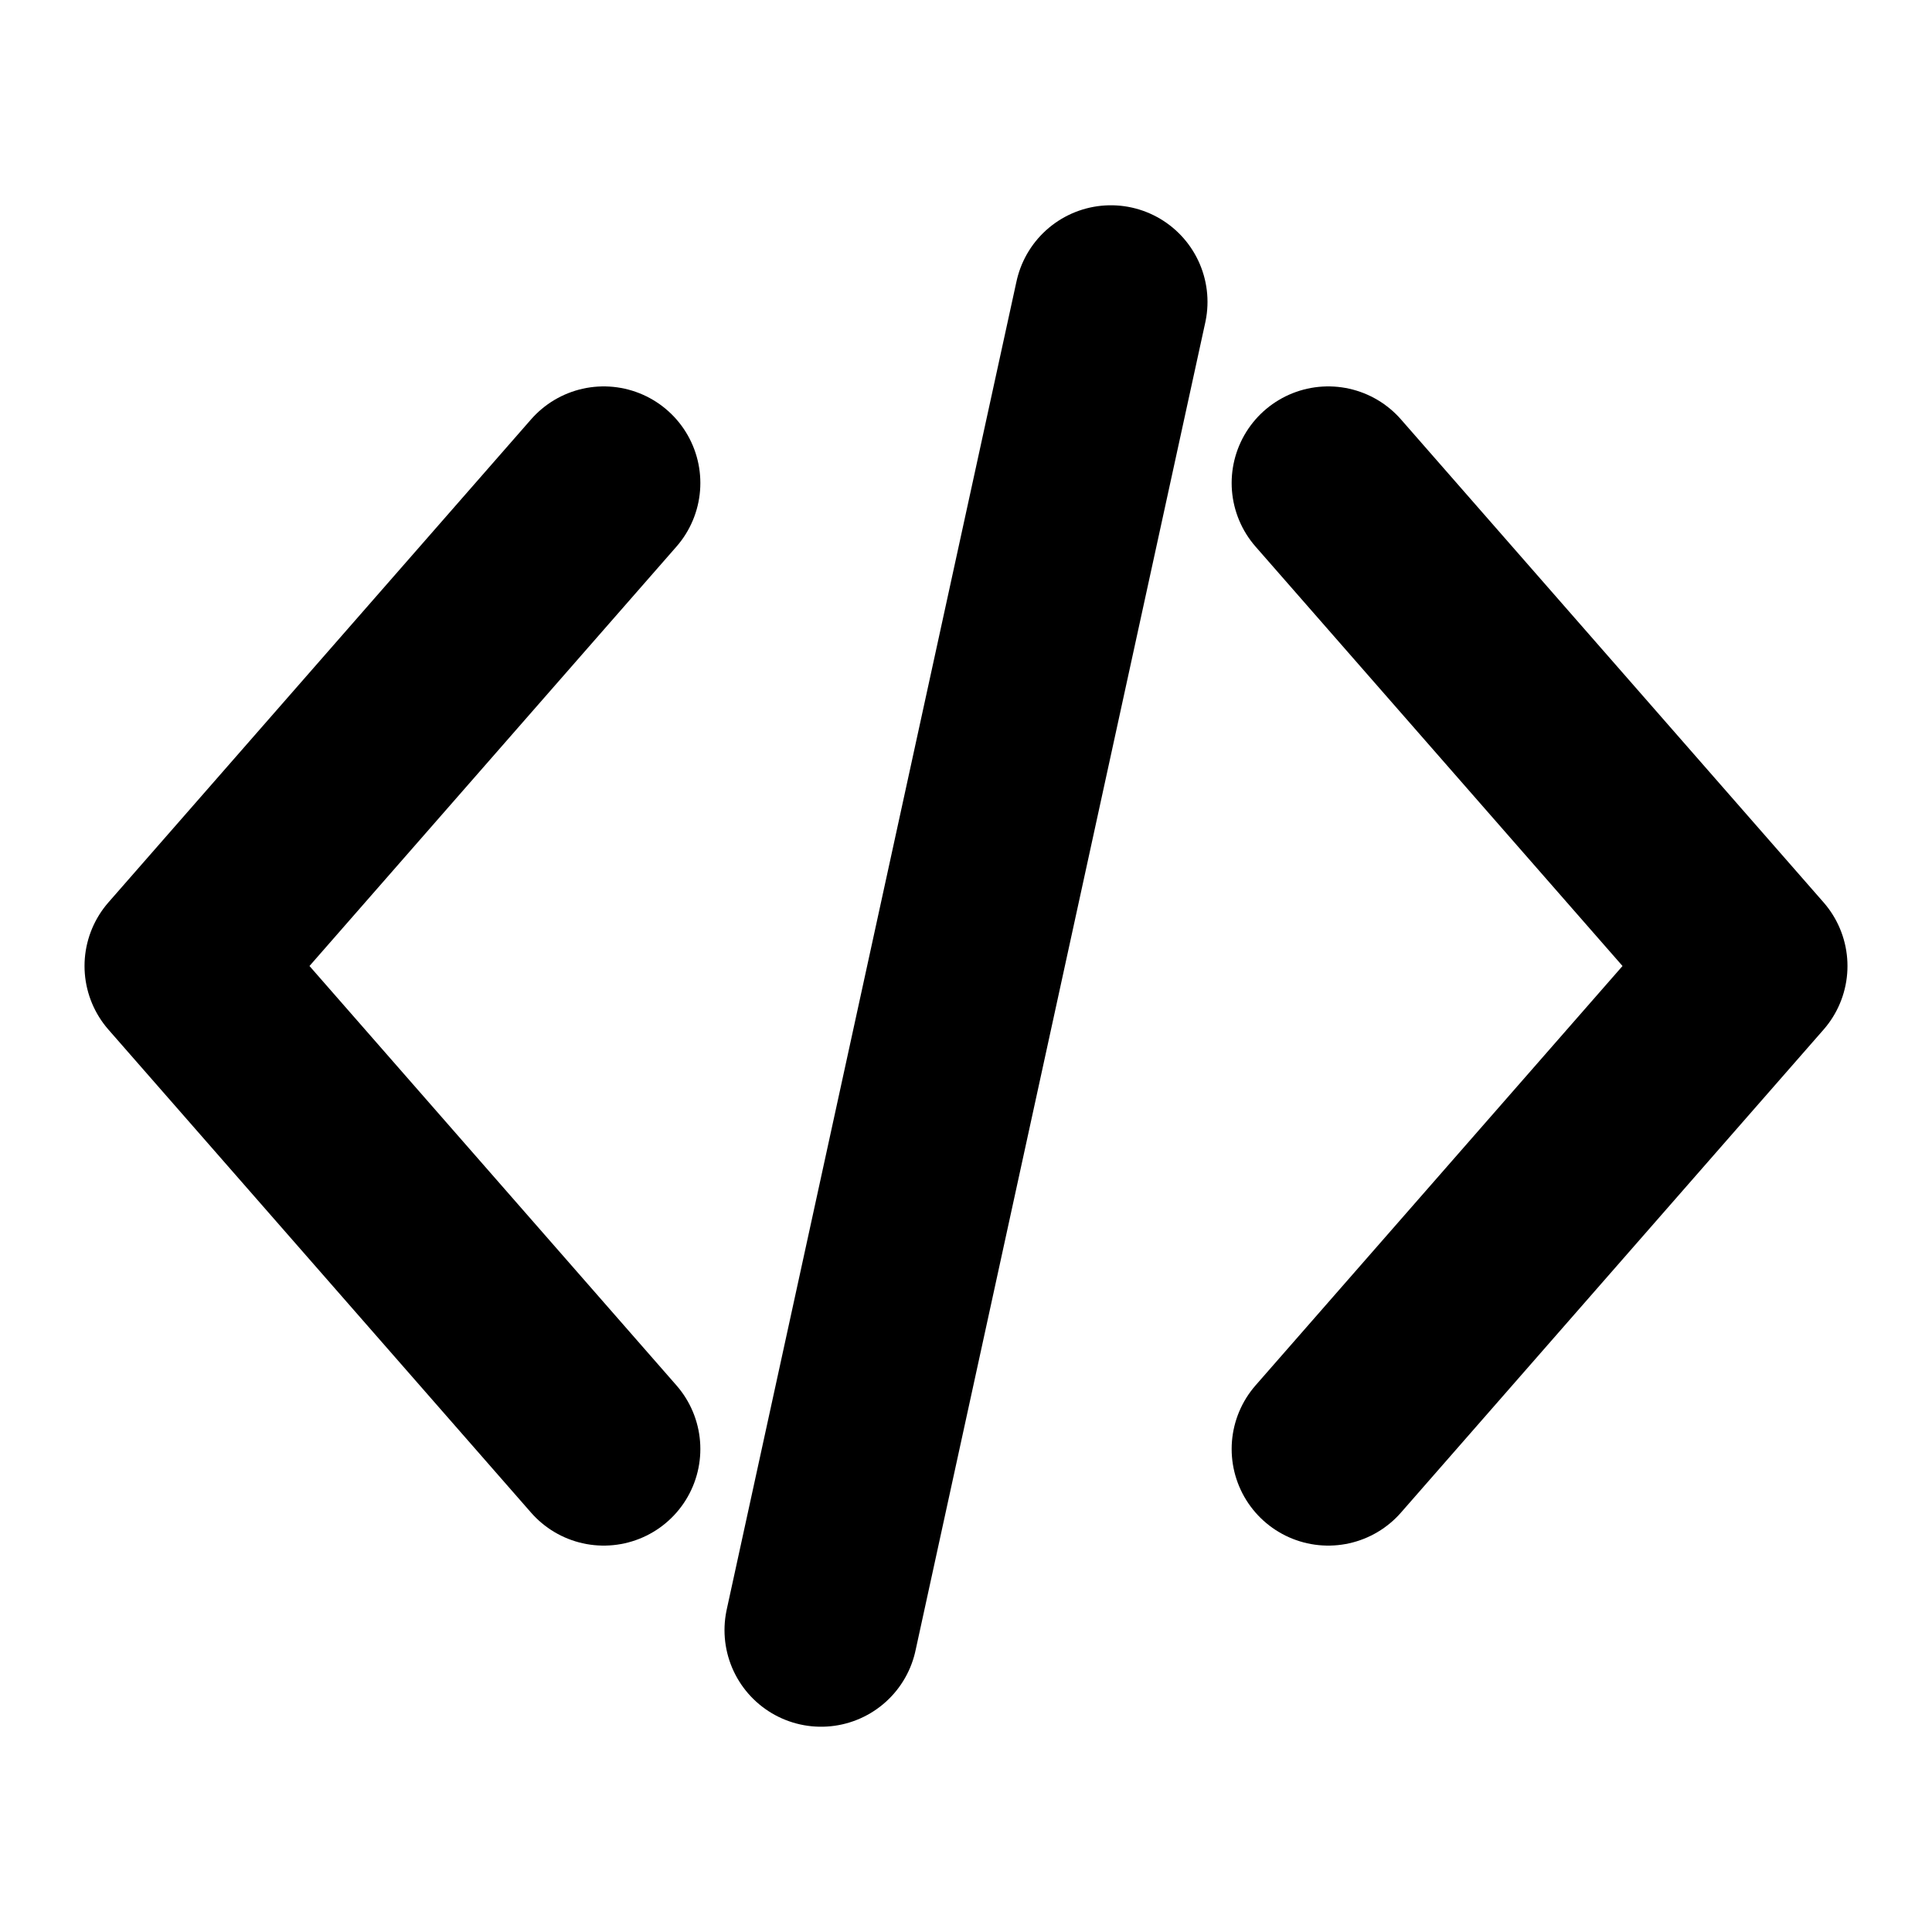
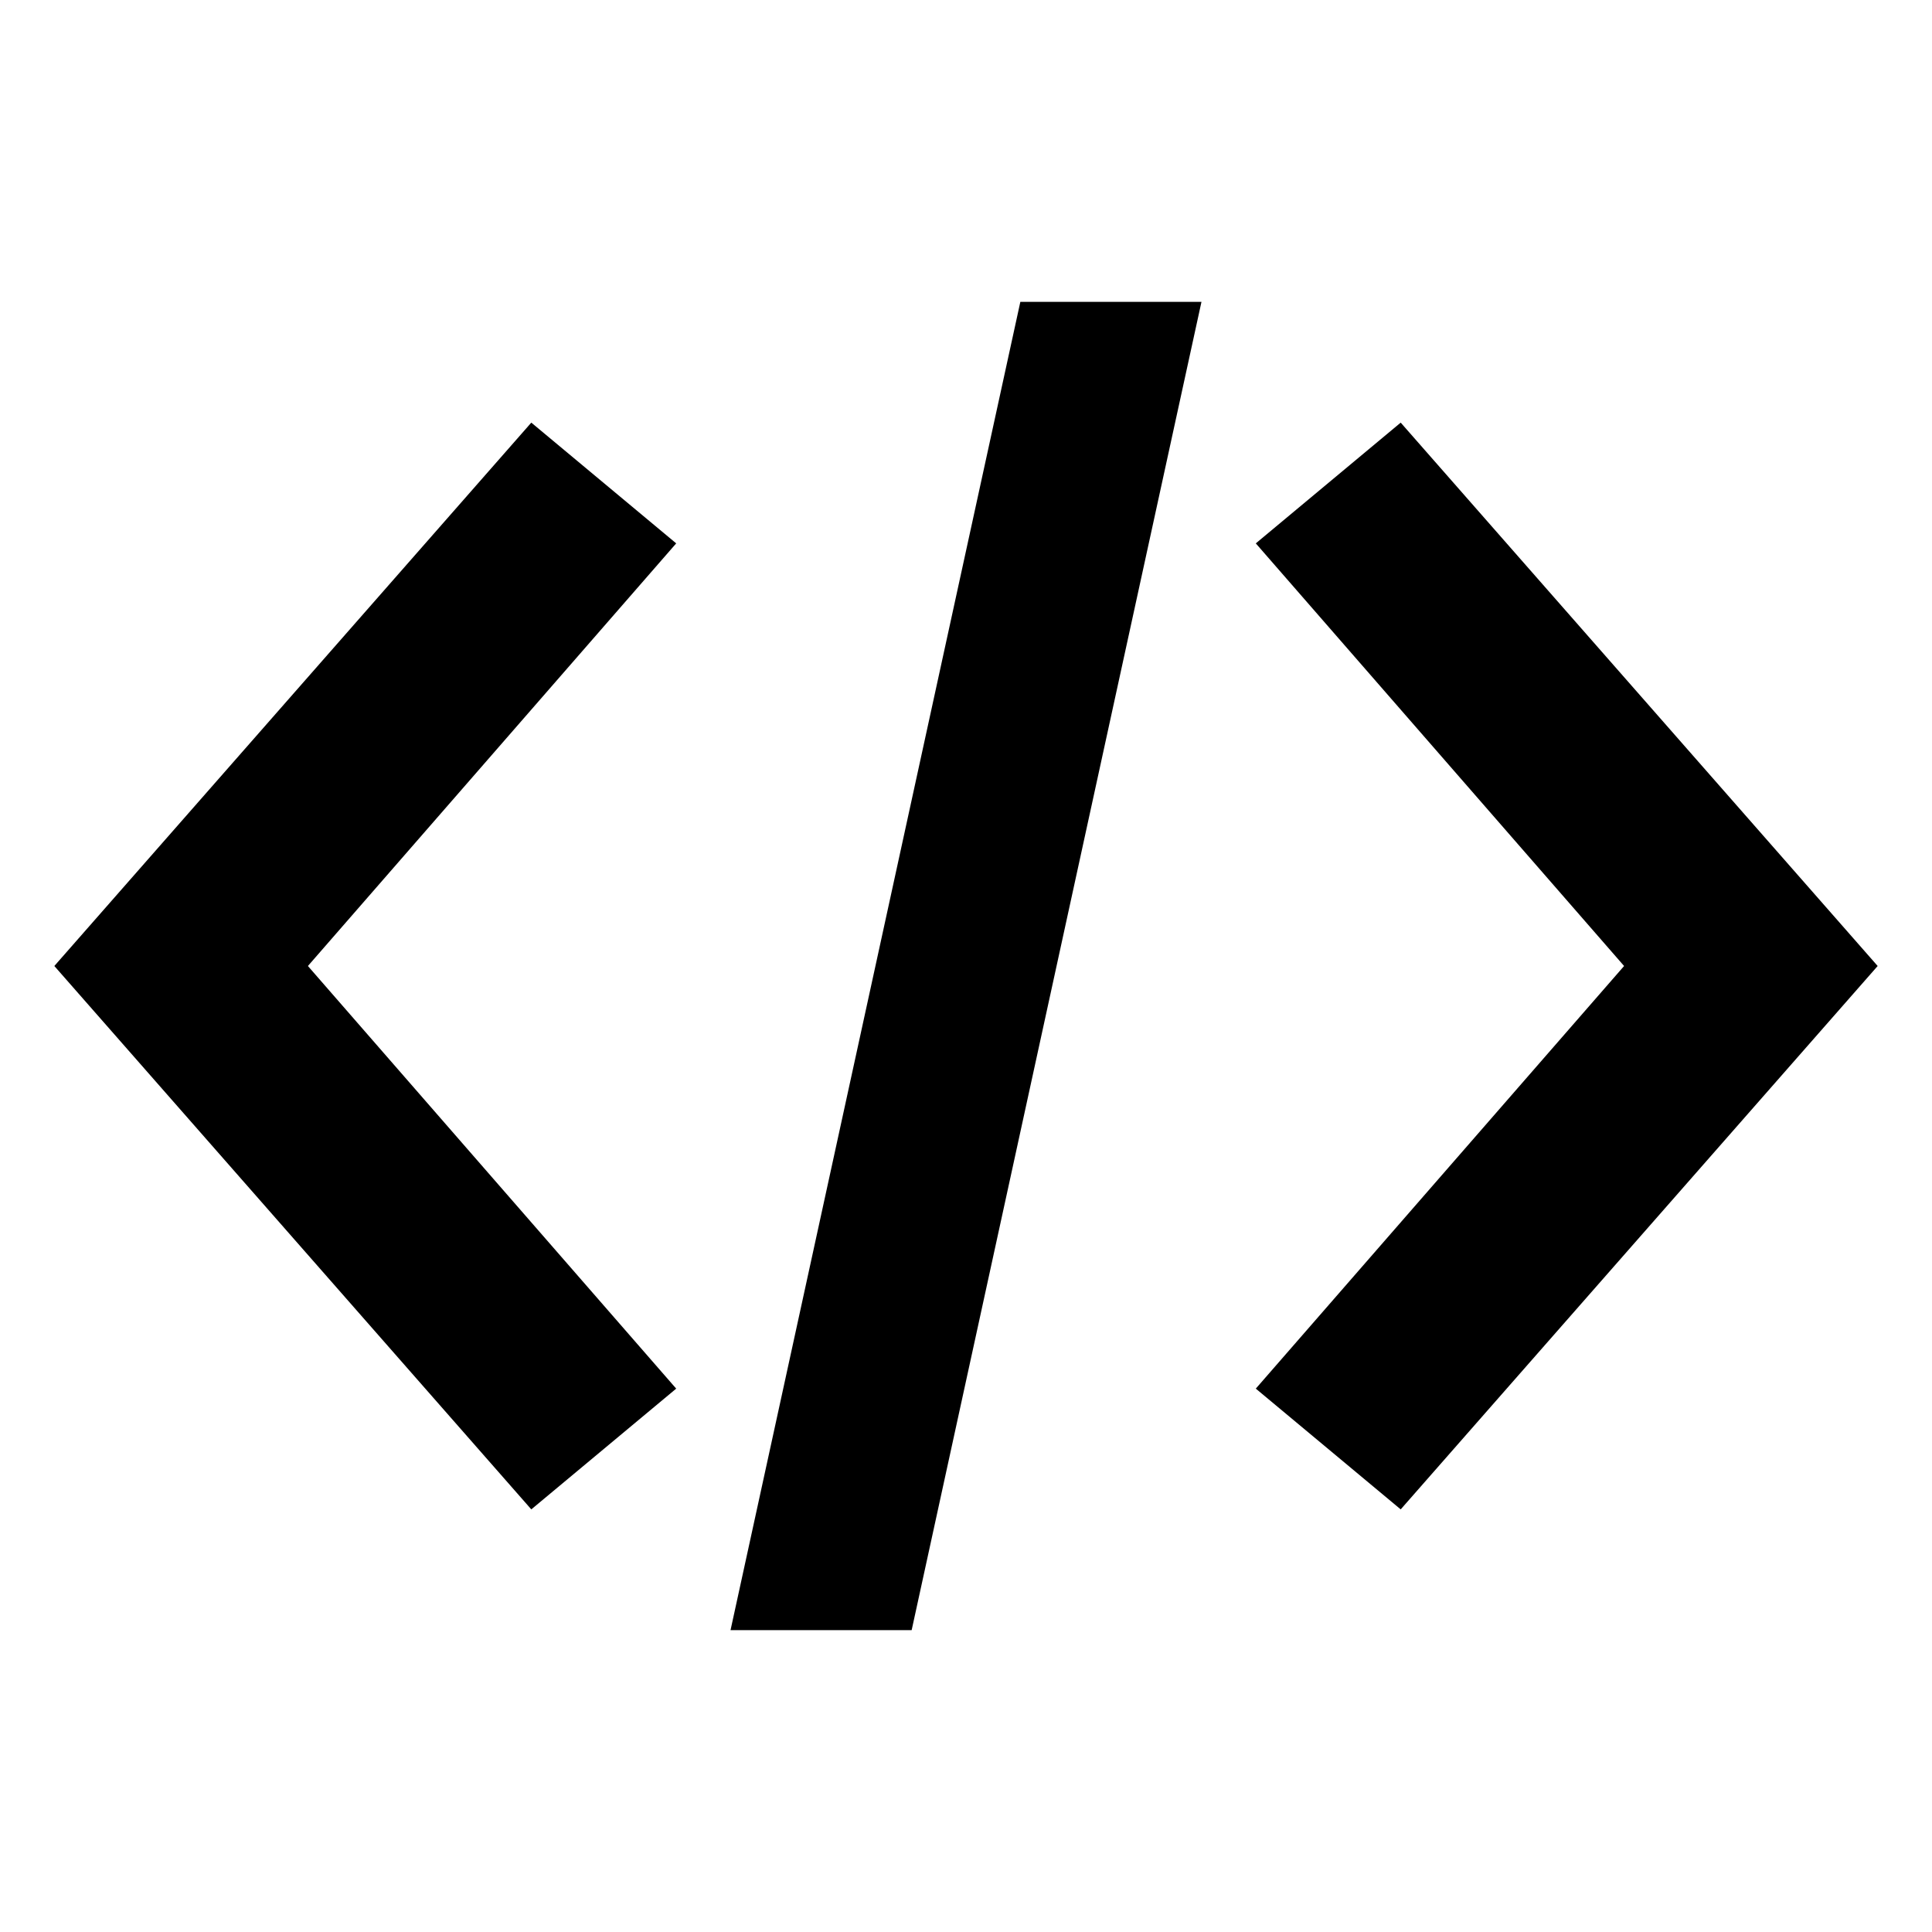
<svg xmlns="http://www.w3.org/2000/svg" width="16" height="16" viewBox="0 0 16 16">
-   <path fill="none" stroke="#000" stroke-width="1.6" stroke-linecap="round" stroke-linejoin="round" d="M5 4 1.5 8 5 12M11 4l3.5 4-3.5 4M9.2 2.5 6.8 13.5" />
+   <path fill="#000" d="M4.4 3.5 5.6 4.5 2.55 8l3.05 3.5-1.2 1L.45 8Z" />
+   <path fill="#000" d="M11.6 3.5 10.4 4.5 13.45 8l-3.05 3.5 1.2 1L15.55 8Z" />
+   <path fill="#000" d="M8.45 2.5h1.5l-2.4 11h-1.5Z" />
</svg>
